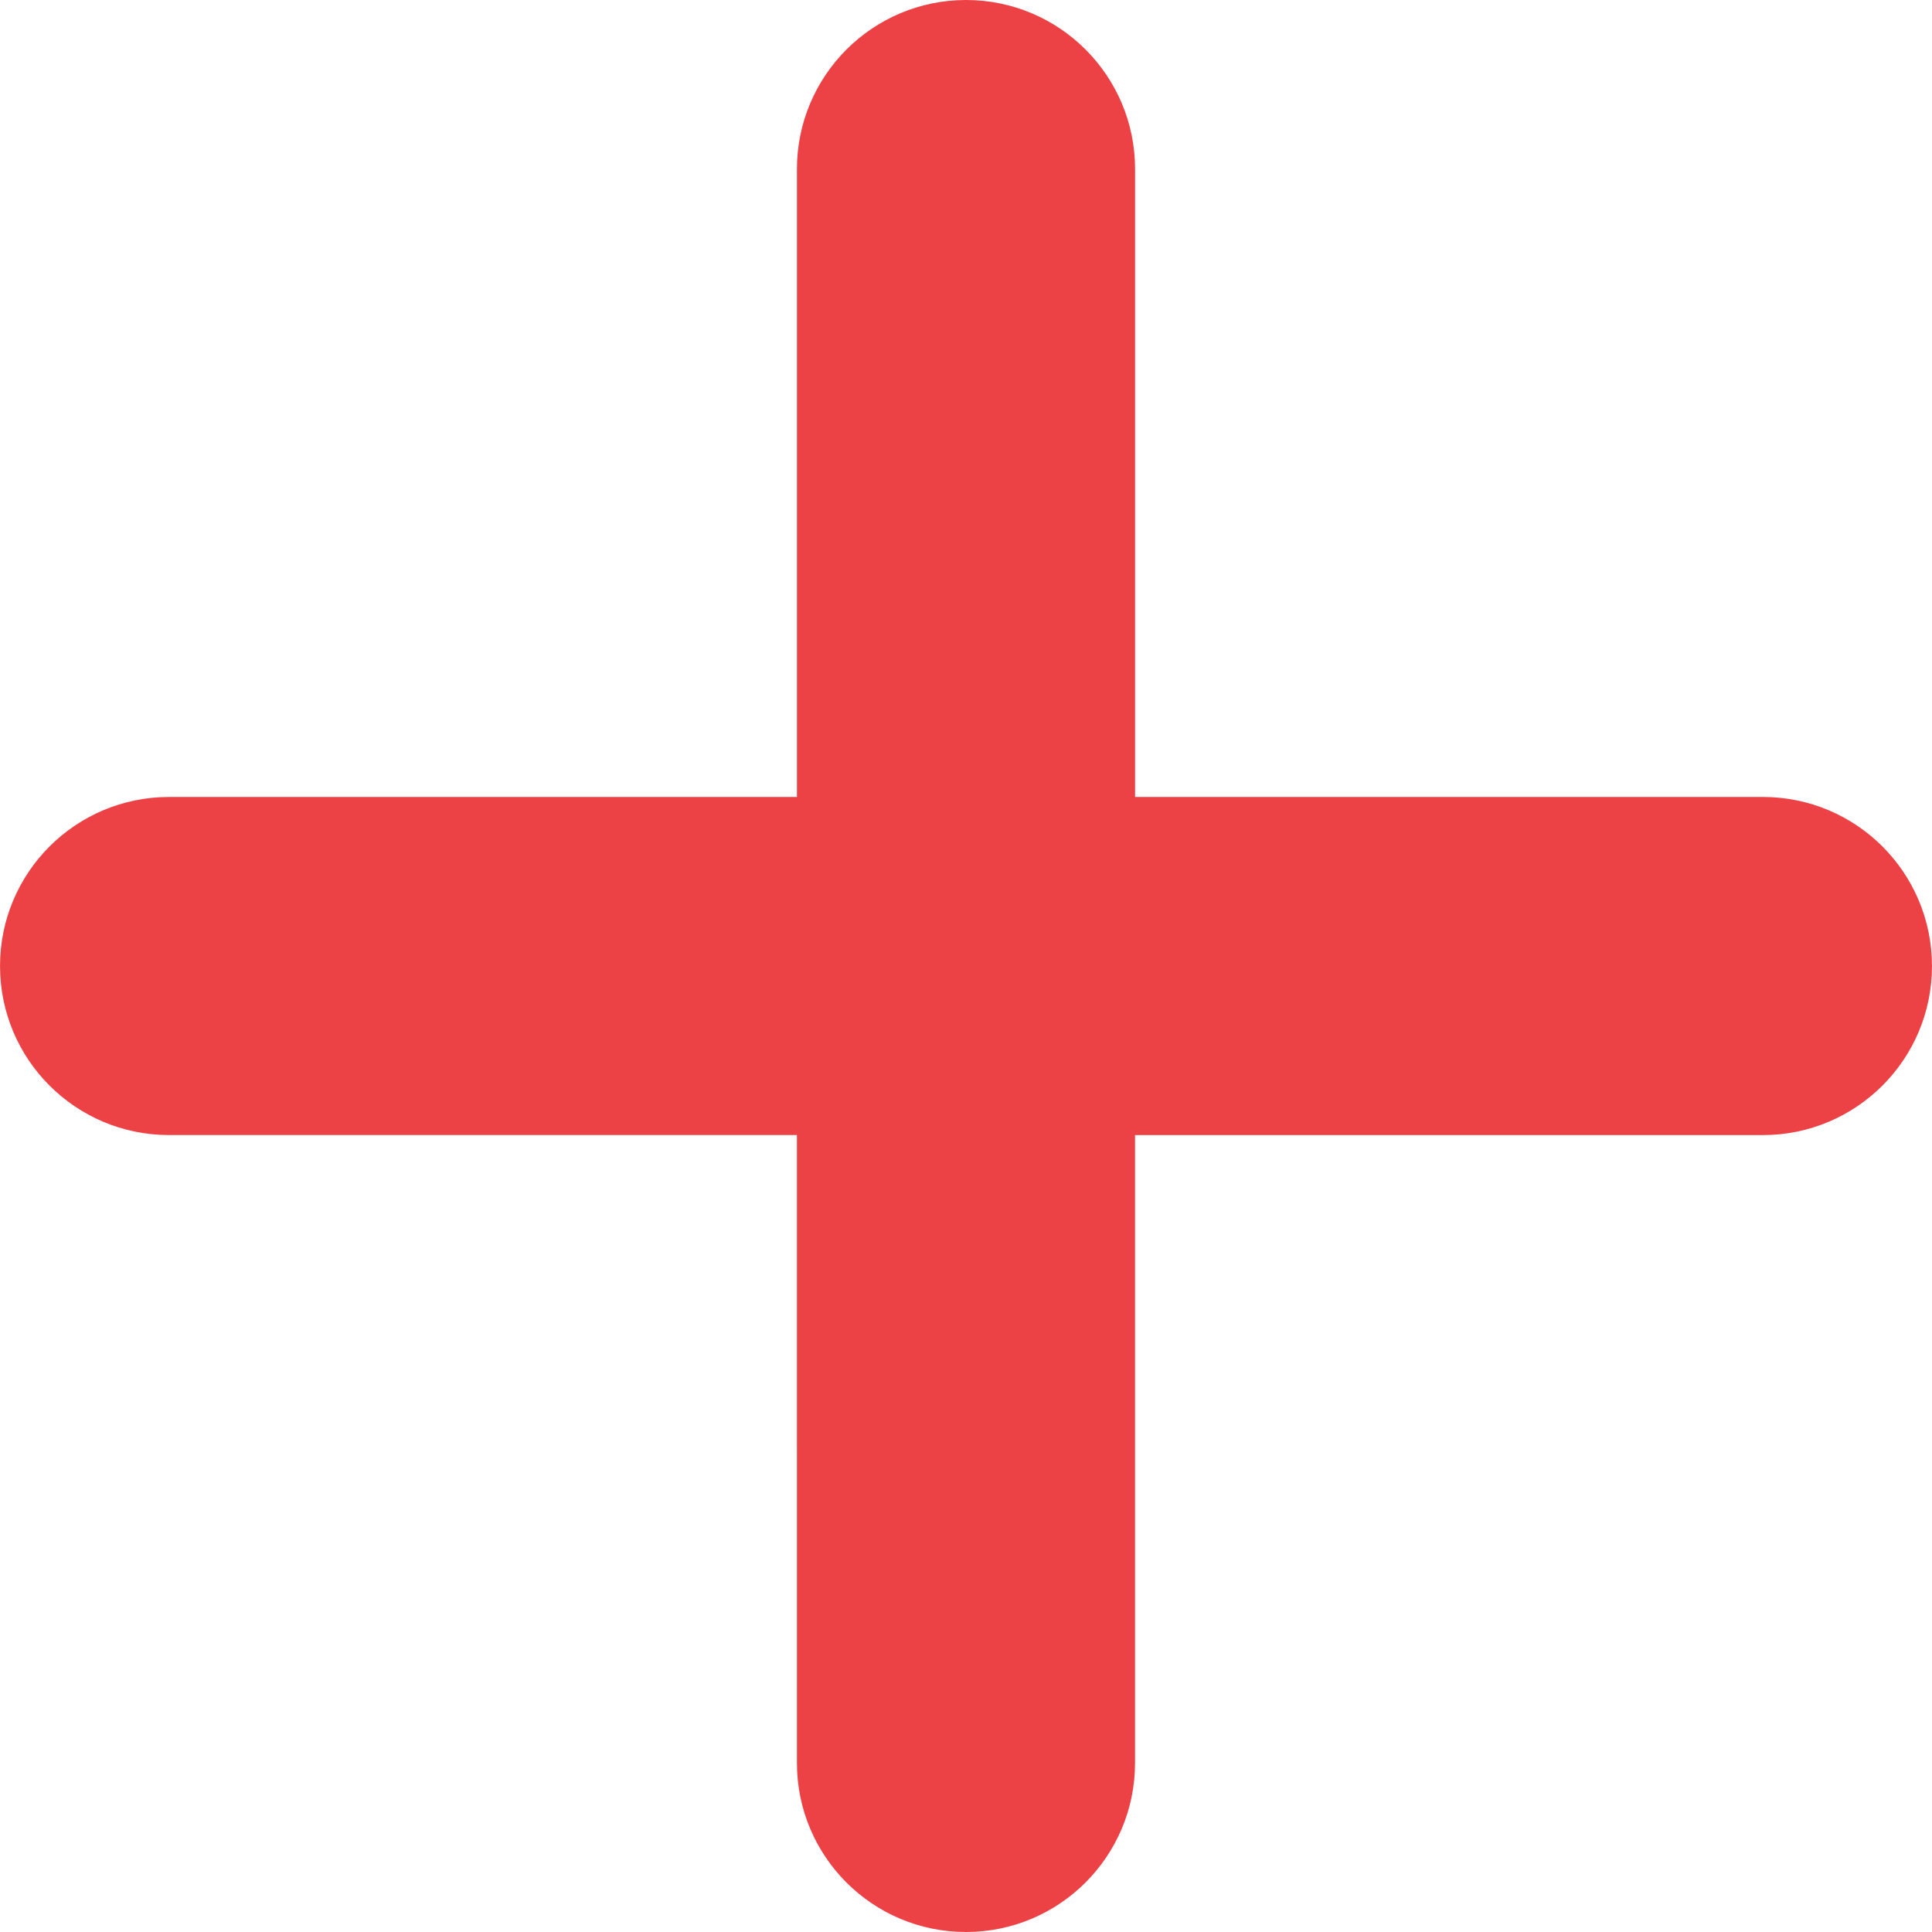
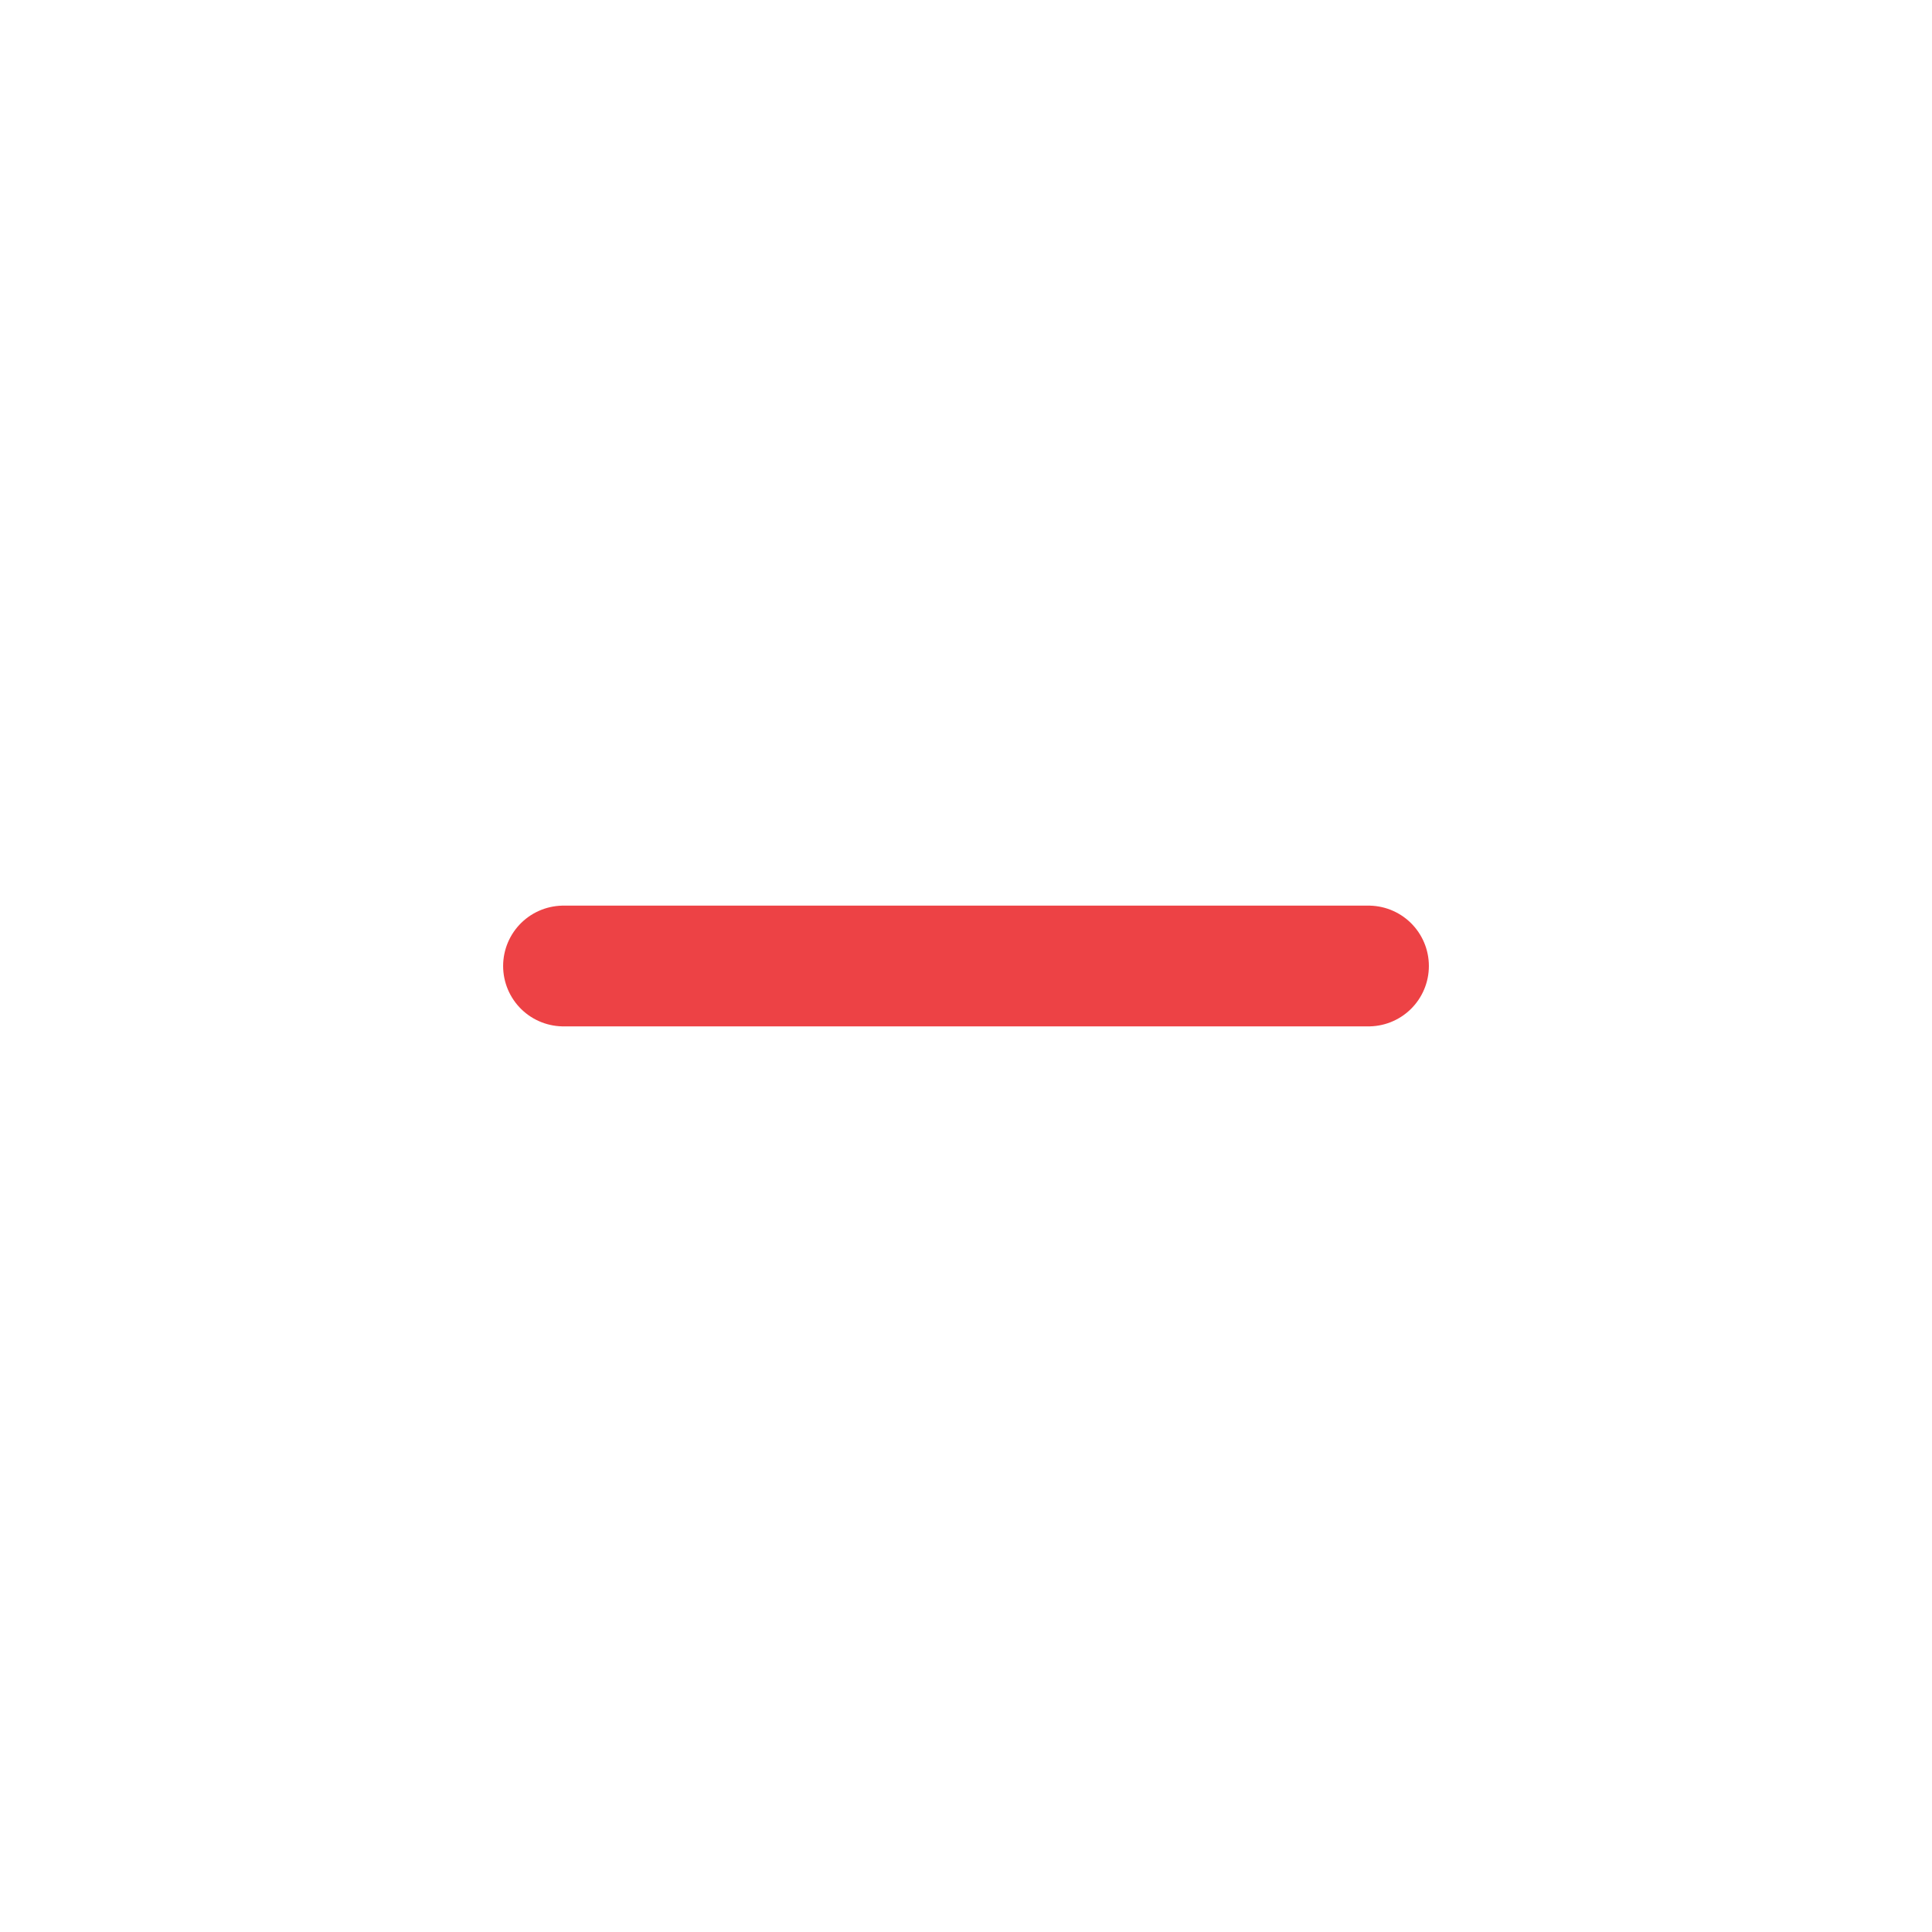
- <svg xmlns="http://www.w3.org/2000/svg" fill="#ed4245" version="1.1" id="Capa_1" width="18px" height="18px" viewBox="0 0 459.325 459.325" xml:space="preserve">
+ <svg xmlns="http://www.w3.org/2000/svg" width="18px" height="18px" viewBox="0 0 24 24" fill="#ed4245">
  <g id="SVGRepo_bgCarrier" stroke-width="0" />
  <g id="SVGRepo_tracerCarrier" stroke-linecap="round" stroke-linejoin="round" />
  <g id="SVGRepo_iconCarrier">
-     <g>
-       <path d="M459.319,229.668c0,22.201-17.992,40.193-40.205,40.193H269.85v149.271c0,22.207-17.998,40.199-40.196,40.193 c-11.101,0-21.149-4.492-28.416-11.763c-7.276-7.281-11.774-17.324-11.769-28.419l-0.006-149.288H40.181 c-11.094,0-21.134-4.492-28.416-11.774c-7.264-7.264-11.759-17.312-11.759-28.413C0,207.471,17.992,189.475,40.202,189.475h149.267 V40.202C189.469,17.998,207.471,0,229.671,0c22.192,0.006,40.178,17.986,40.19,40.187v149.288h149.282 C441.339,189.487,459.308,207.471,459.319,229.668z" />
-     </g>
+     <path d="M7 12L17 12" stroke="#ed4245" stroke-width="1.5" stroke-linecap="round" stroke-linejoin="round" />
  </g>
</svg>
